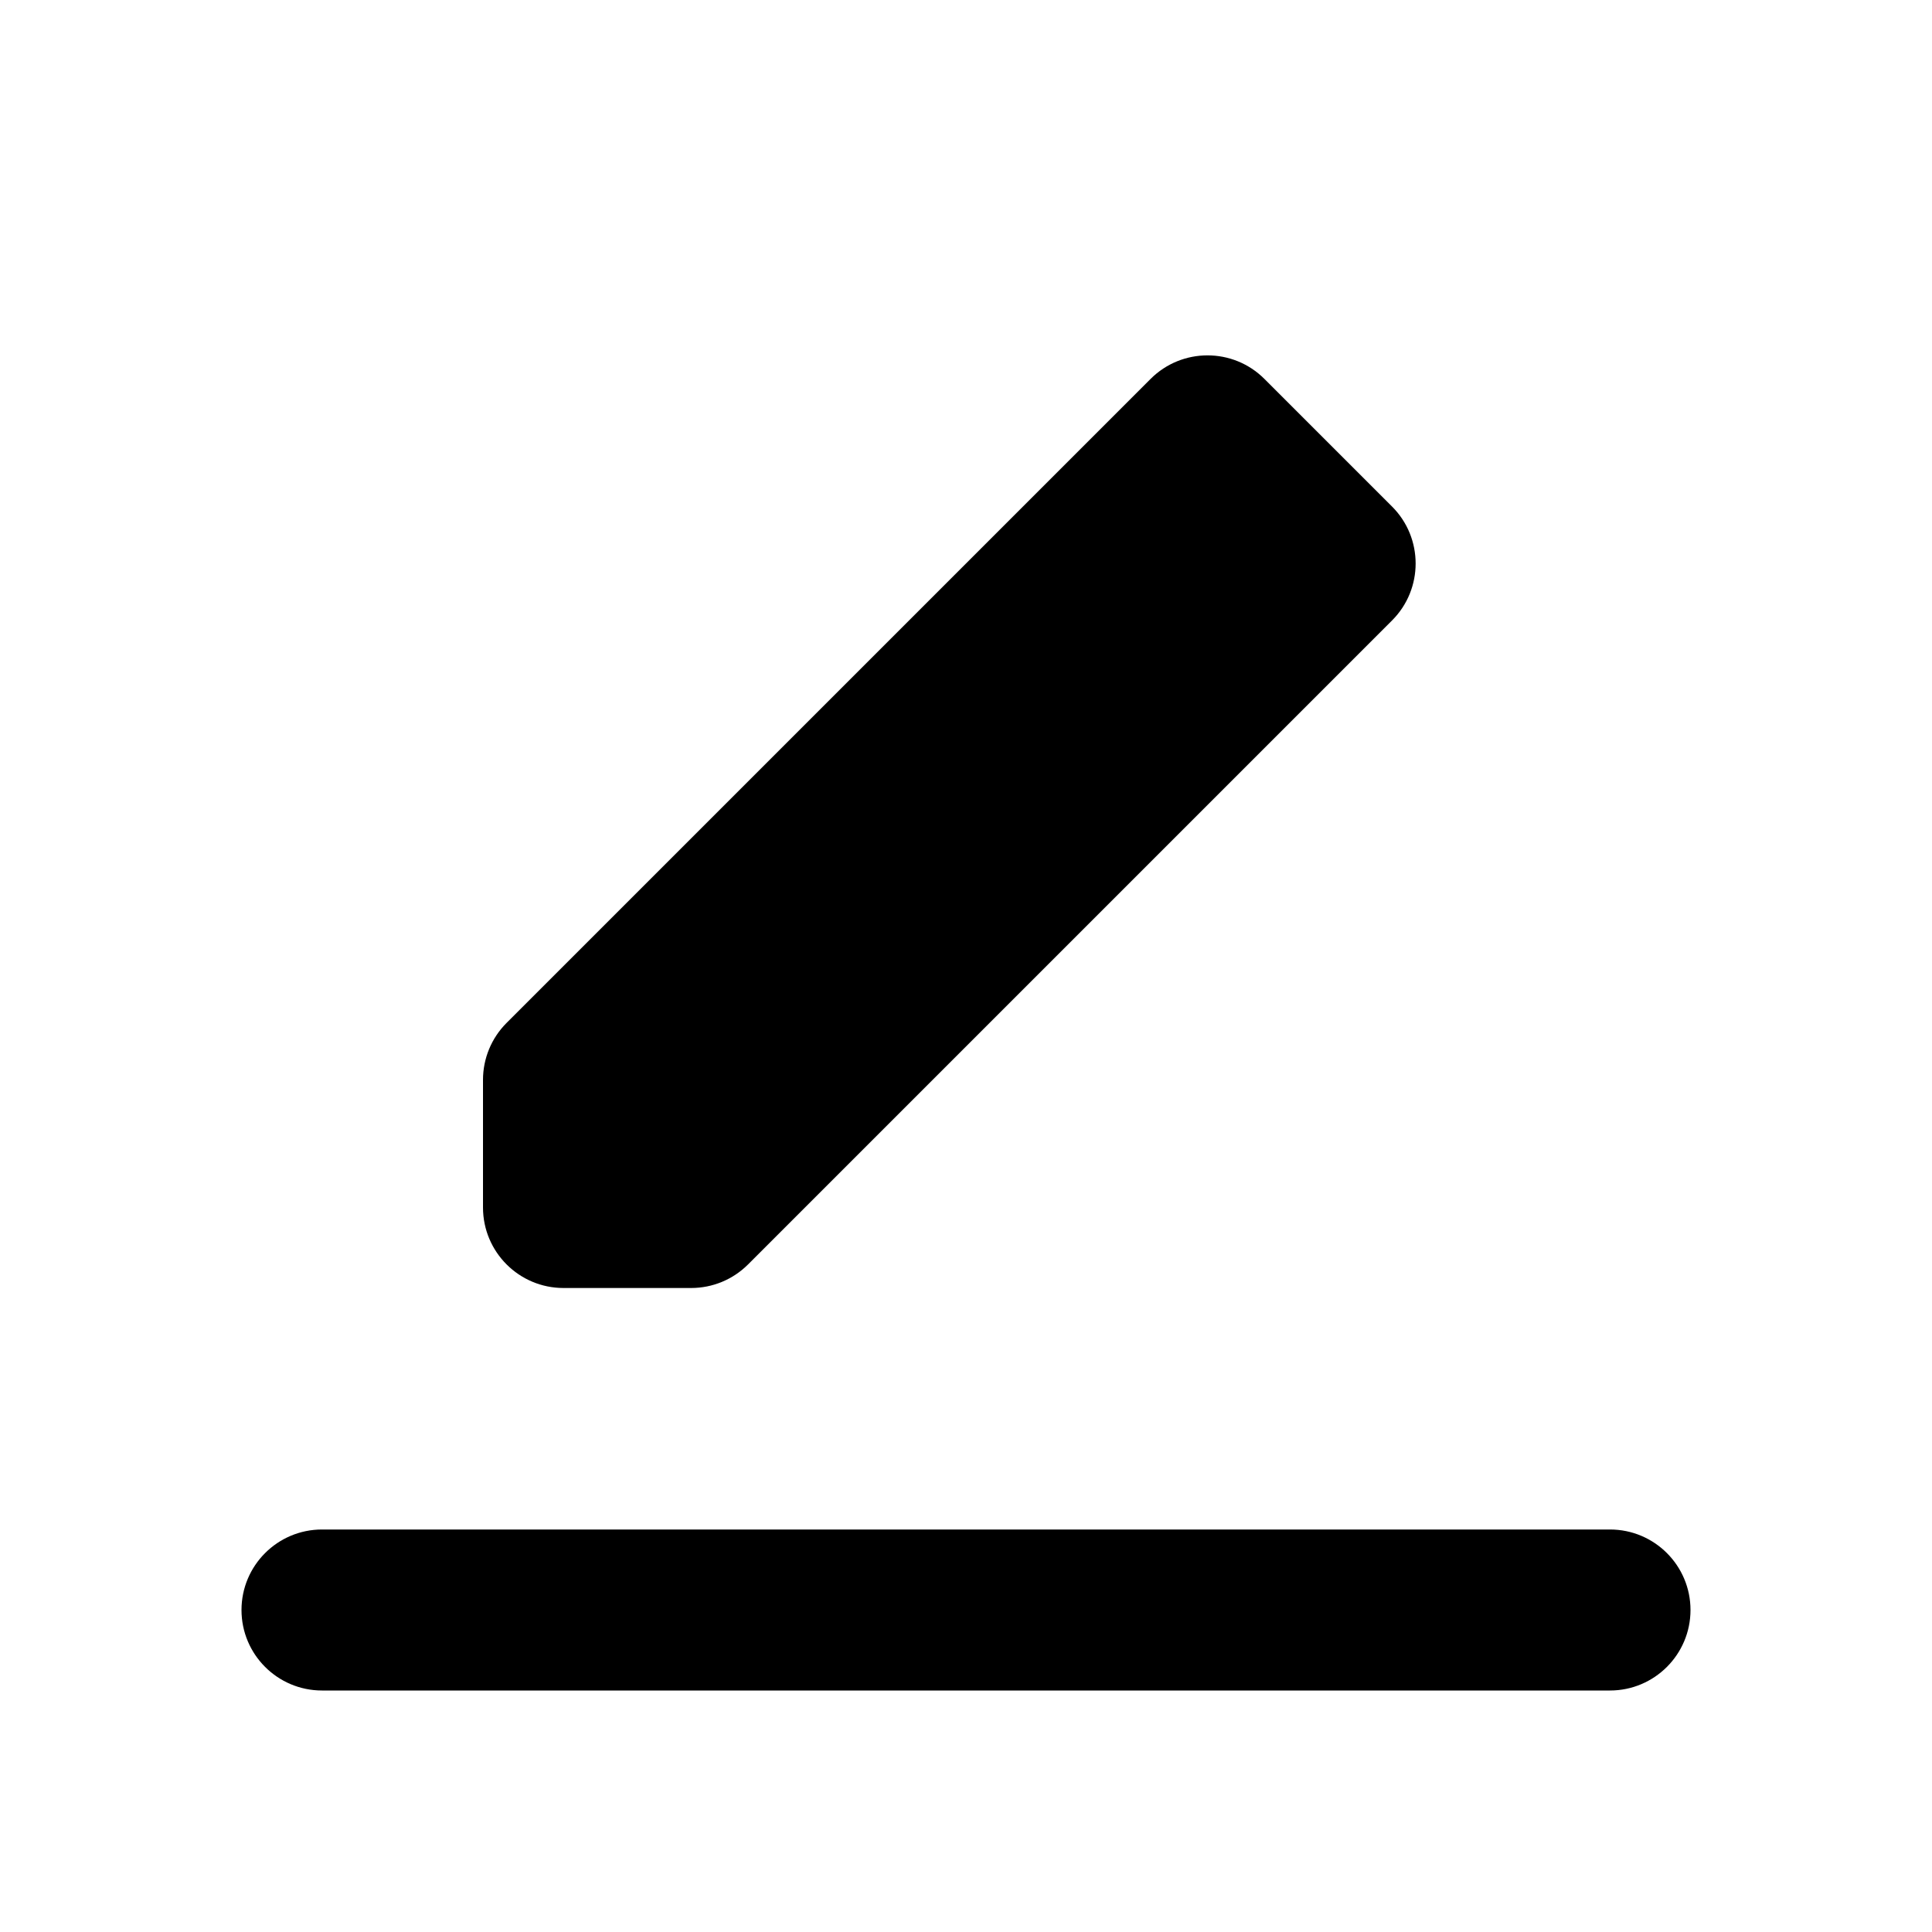
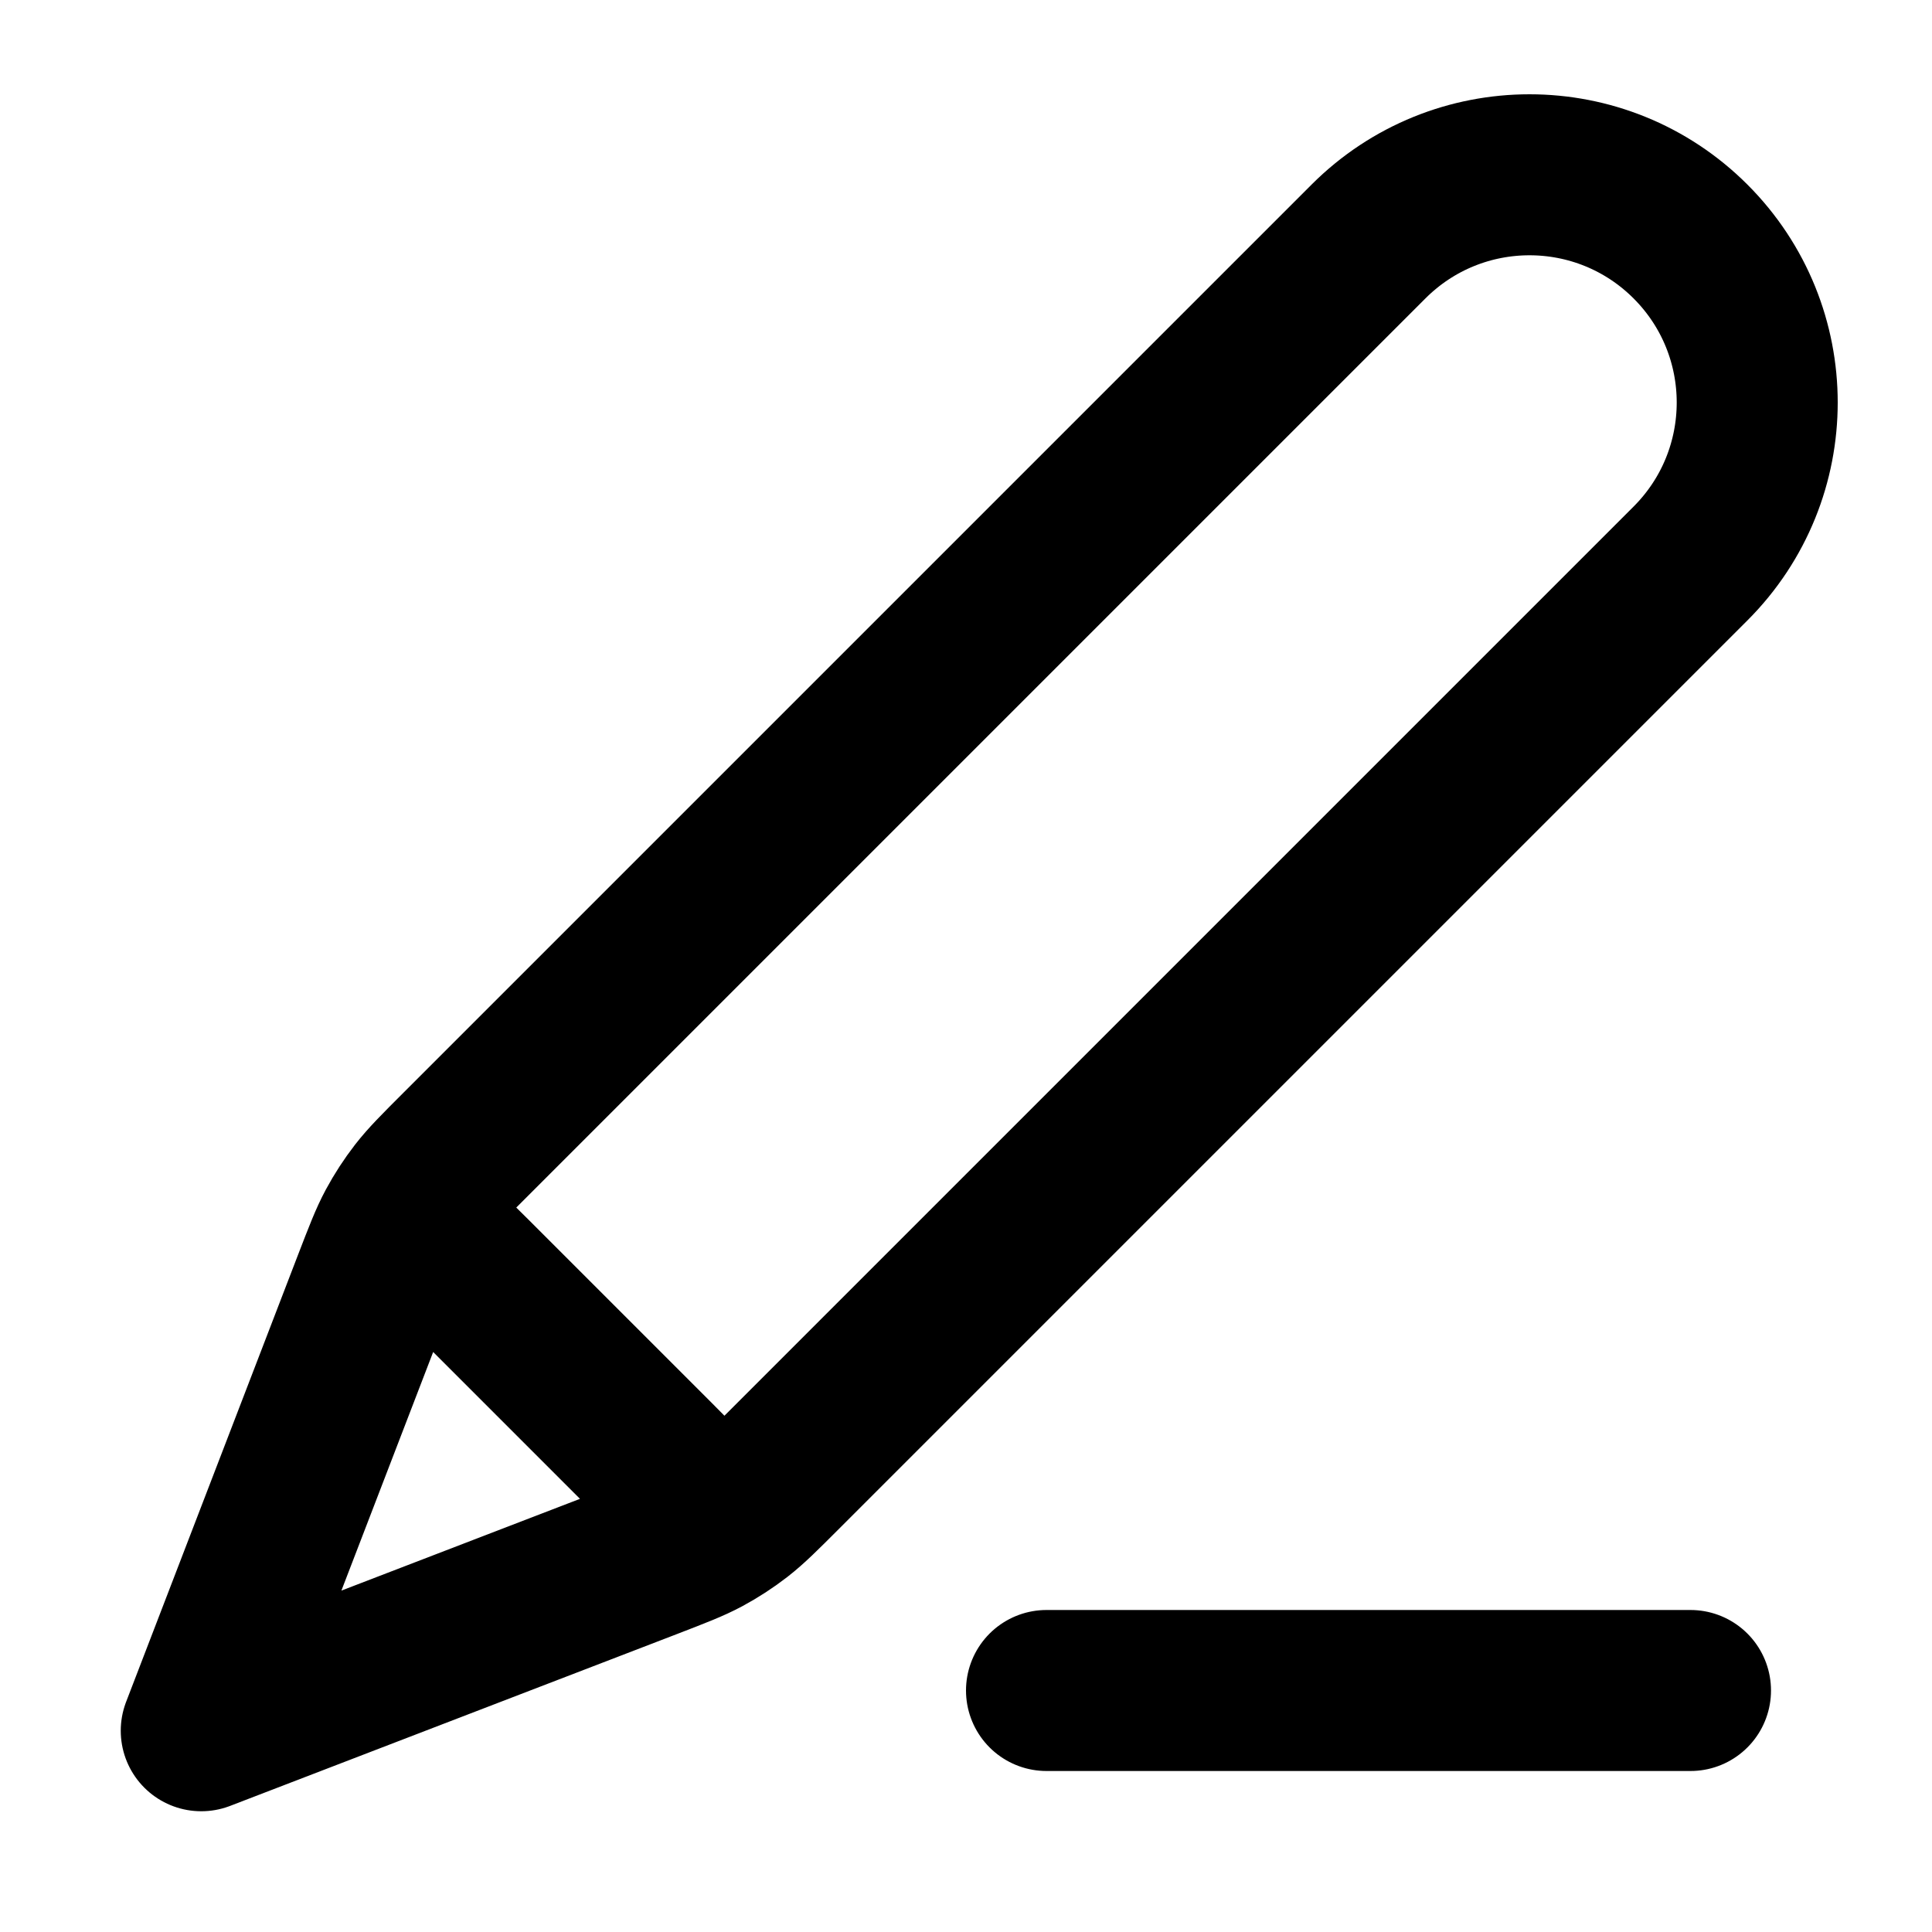
<svg xmlns="http://www.w3.org/2000/svg" width="24" height="24" viewBox="0 0 24 24" fill="none">
-   <path fill-rule="evenodd" clip-rule="evenodd" d="M6 13.414V15C6 15.552 6.448 16 7 16H8.586C8.851 16 9.105 15.895 9.293 15.707L17.293 7.707C17.683 7.317 17.683 6.683 17.293 6.293L15.707 4.707C15.317 4.317 14.683 4.317 14.293 4.707L6.293 12.707C6.105 12.895 6 13.149 6 13.414ZM4 19C3.448 19 3 19.448 3 20C3 20.552 3.448 21 4 21H20C20.552 21 21 20.552 21 20C21 19.448 20.552 19 20 19H4Z" fill="currentColor" />
+   <path d="M21 21H13M2.5 21.5L8.049 19.366C8.404 19.229 8.582 19.161 8.748 19.072C8.895 18.993 9.036 18.901 9.168 18.799C9.317 18.683 9.451 18.549 9.72 18.28L21 7C22.105 5.895 22.105 4.105 21 3C19.895 1.895 18.105 1.895 17 3L5.72 14.28C5.451 14.549 5.317 14.683 5.201 14.832C5.099 14.964 5.007 15.105 4.928 15.252C4.839 15.418 4.771 15.596 4.634 15.951L2.5 21.5ZM2.5 21.5L4.558 16.149C4.705 15.766 4.779 15.575 4.905 15.487C5.016 15.41 5.152 15.381 5.284 15.406C5.435 15.435 5.58 15.58 5.87 15.87L8.13 18.13C8.42 18.42 8.565 18.565 8.594 18.716C8.619 18.848 8.59 18.984 8.513 19.095C8.425 19.221 8.234 19.295 7.851 19.442L2.5 21.5Z" stroke="currentColor" stroke-width="2" stroke-linecap="round" stroke-linejoin="round" />
</svg>
